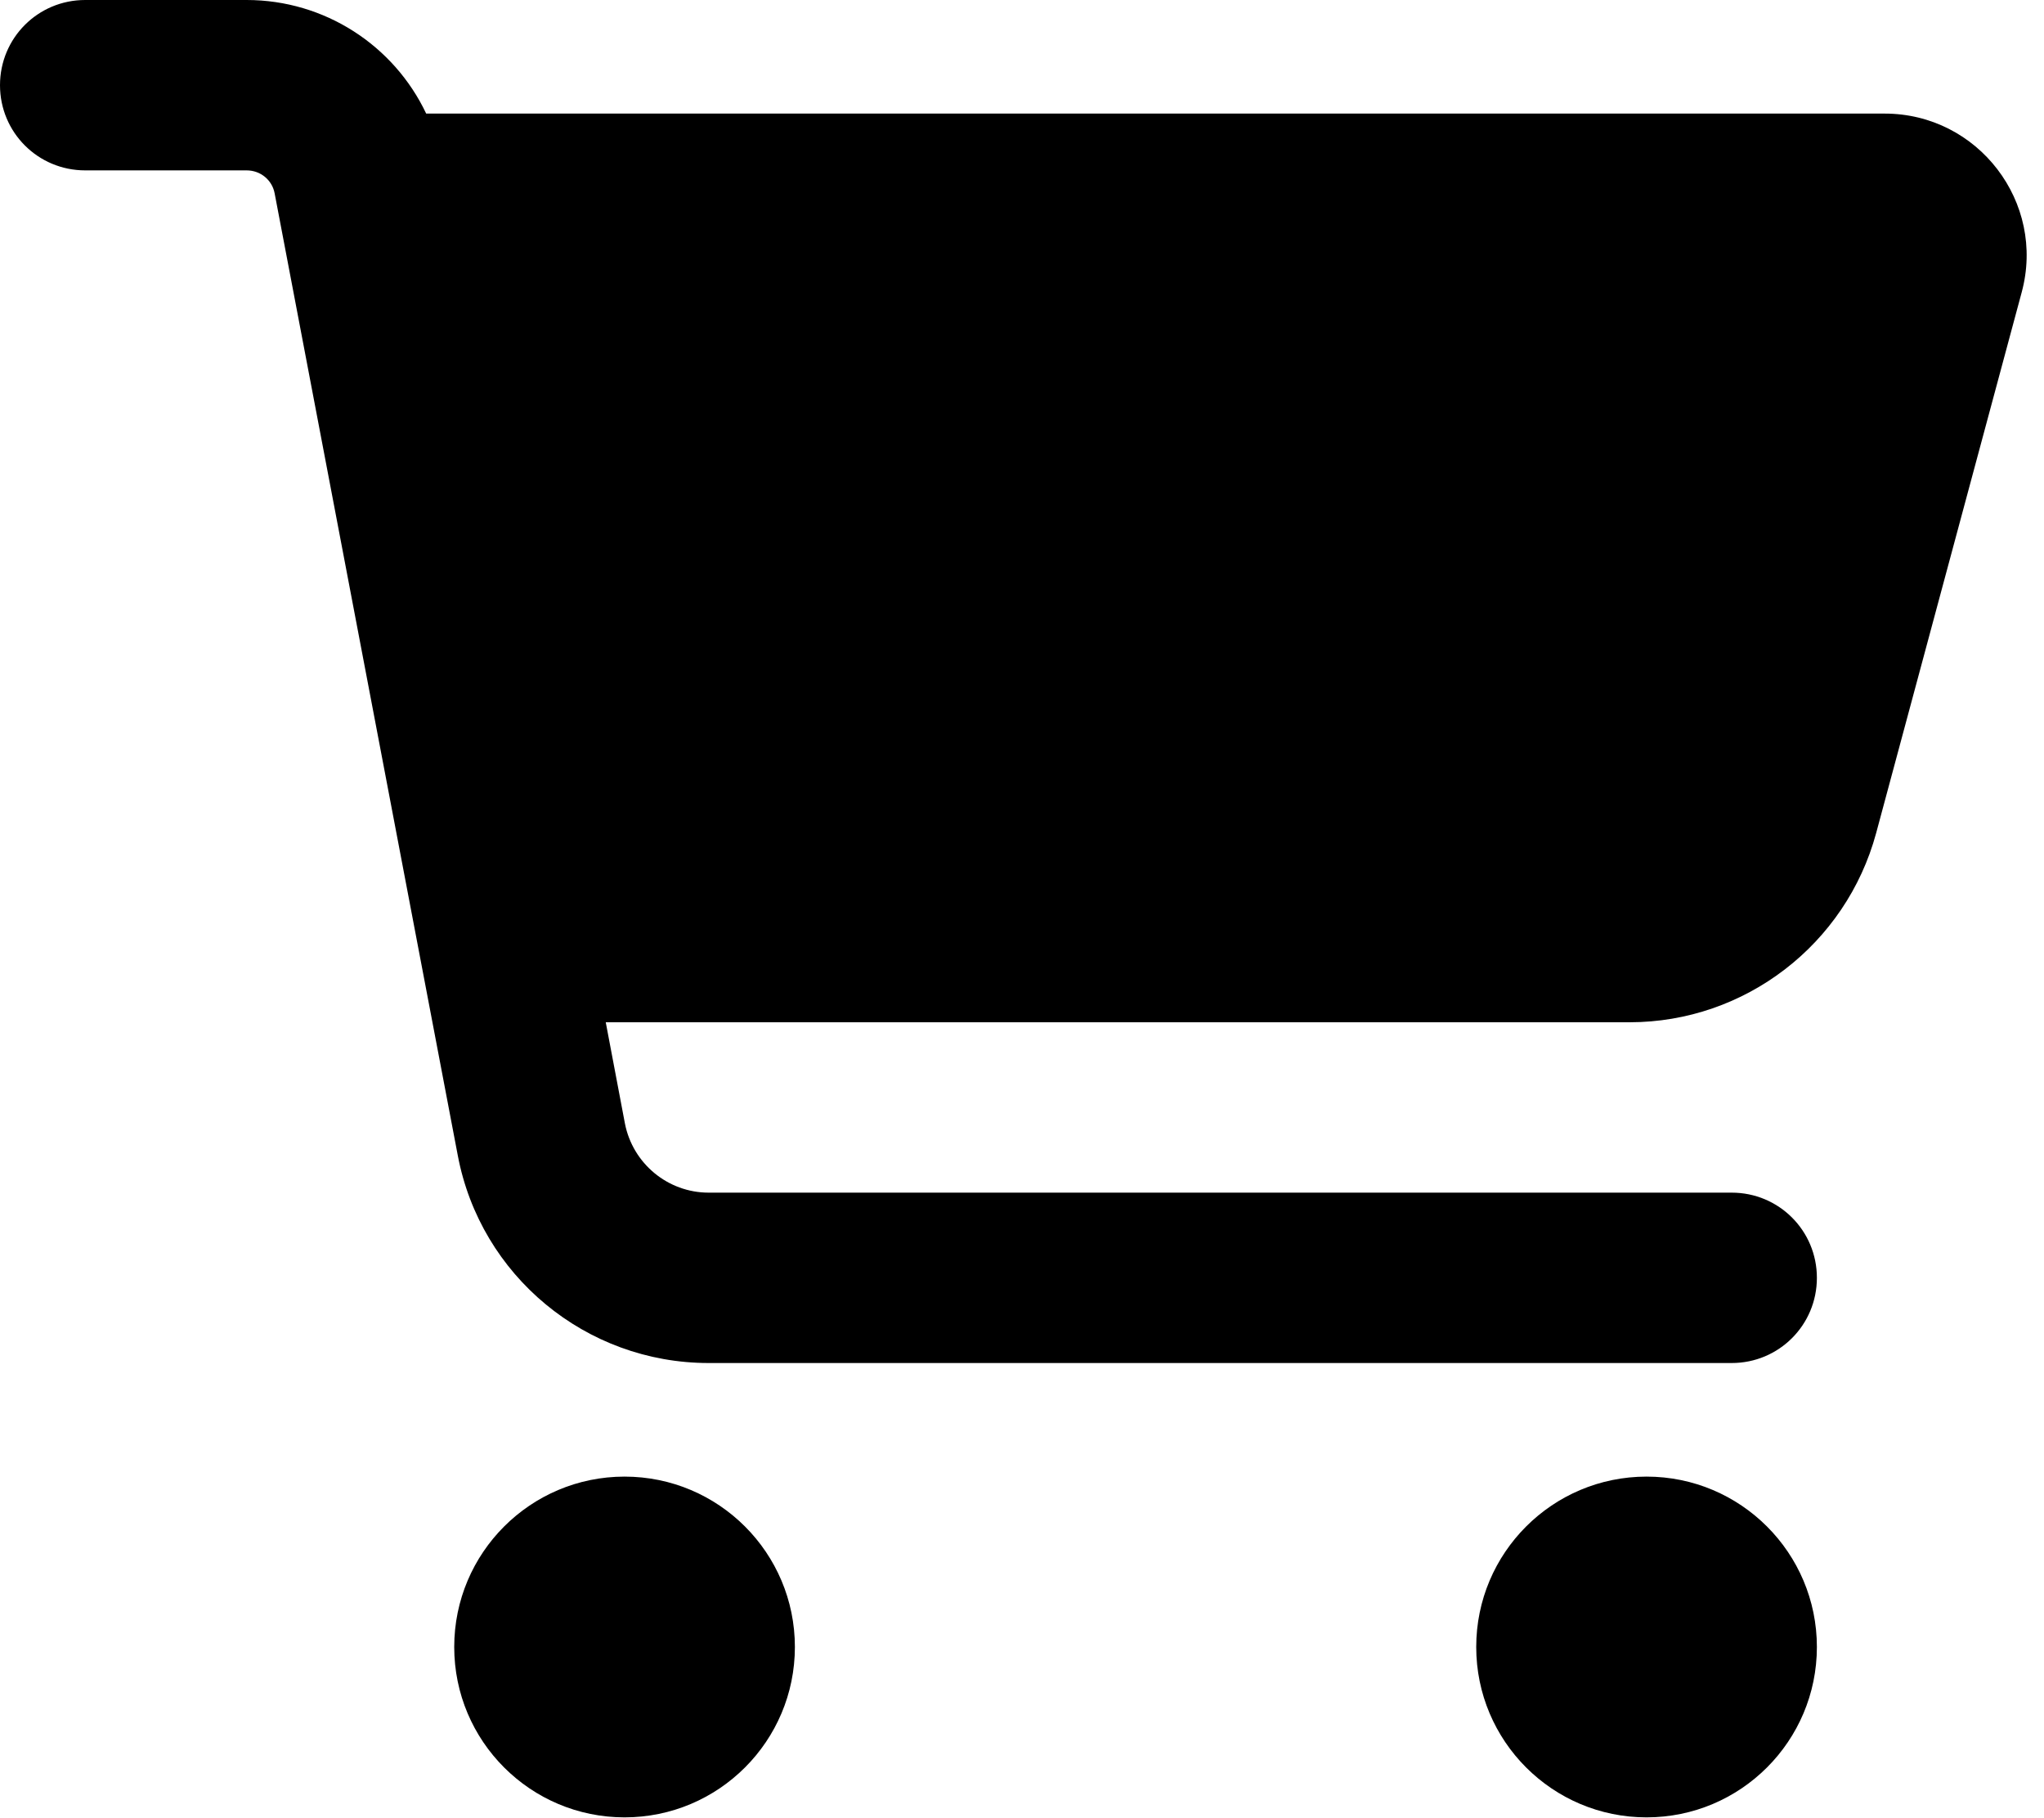
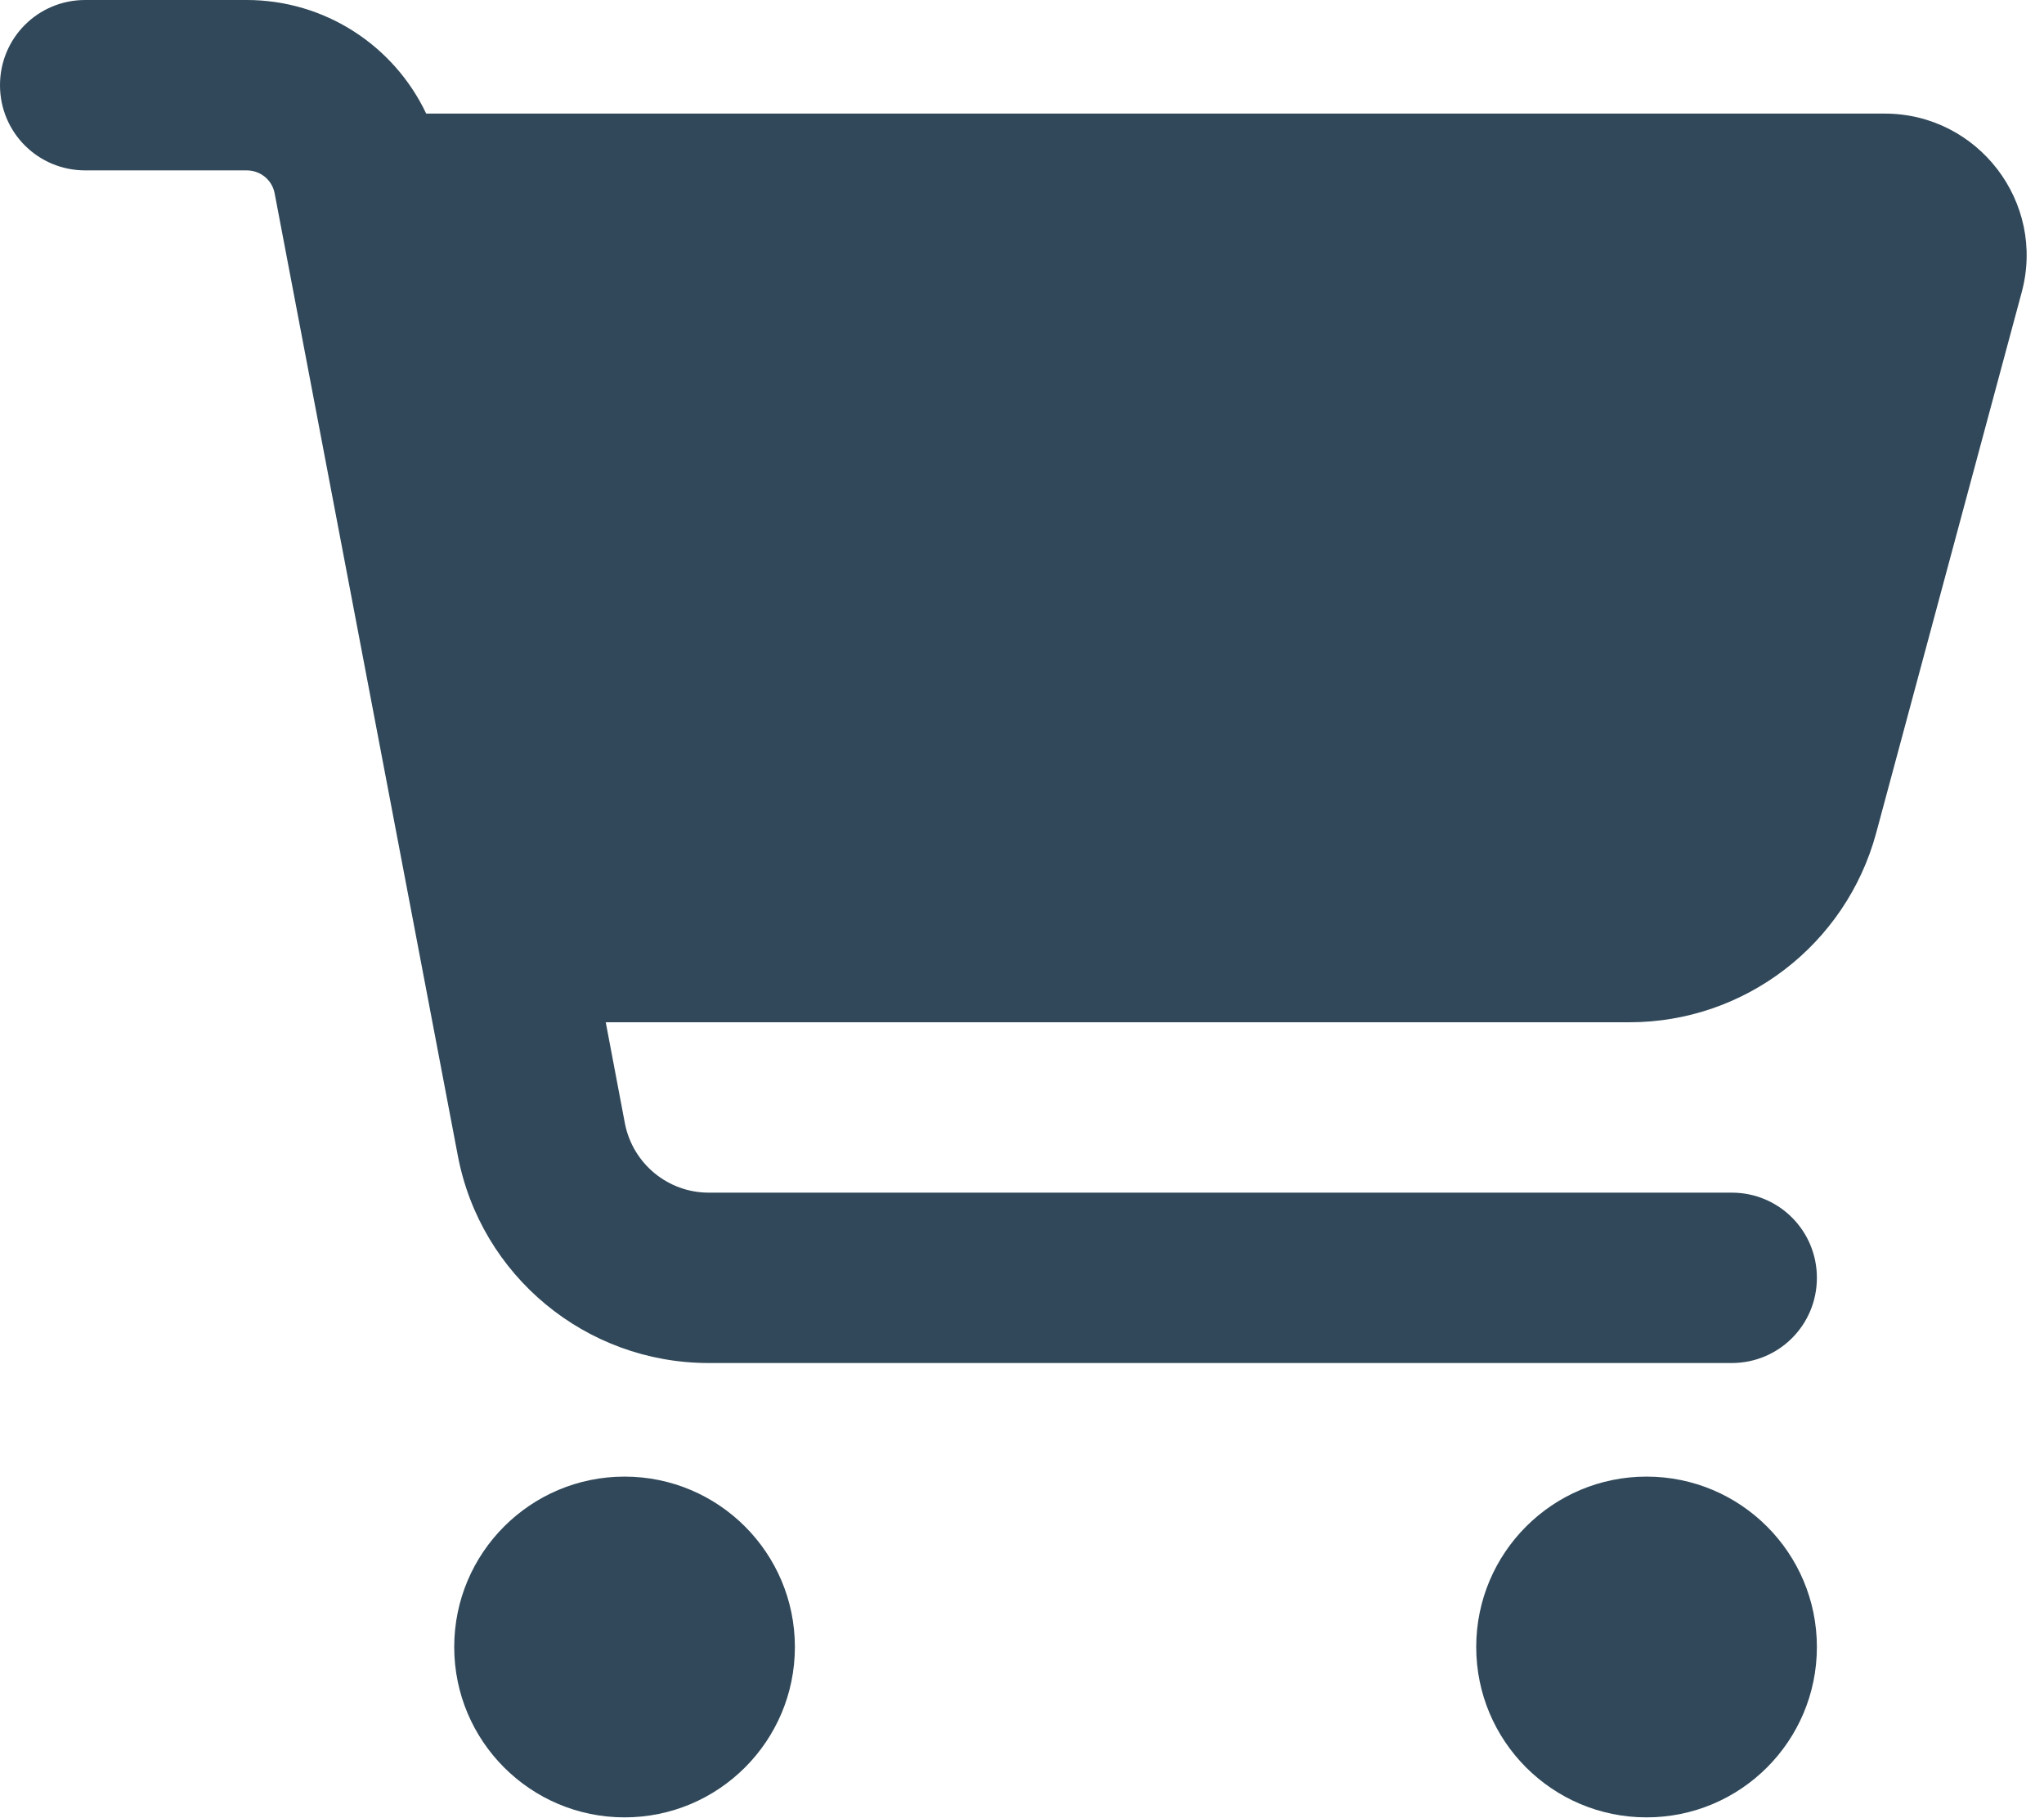
- <svg xmlns="http://www.w3.org/2000/svg" viewBox="0 0 576 512">
+ <svg xmlns="http://www.w3.org/2000/svg" viewBox="0 0 576 512" fill="#304859">
  <path d="M0 24C0 10.7 10.7 0 24 0H69.5c22 0 41.5 12.8 50.6 32h411c26.3 0 45.5 25 38.6 50.4l-41 152.3c-8.5 31.4-37 53.3-69.5 53.3H170.7l5.4 28.5c2.2 11.3 12.1 19.5 23.6 19.5H488c13.3 0 24 10.7 24 24s-10.7 24-24 24H199.7c-34.6 0-64.3-24.6-70.7-58.5L77.4 54.5c-.7-3.8-4-6.5-7.9-6.5H24C10.7 48 0 37.3 0 24zM128 464a48 48 0 1 1 96 0 48 48 0 1 1 -96 0zm336-48a48 48 0 1 1 0 96 48 48 0 1 1 0-96z" />
</svg>
